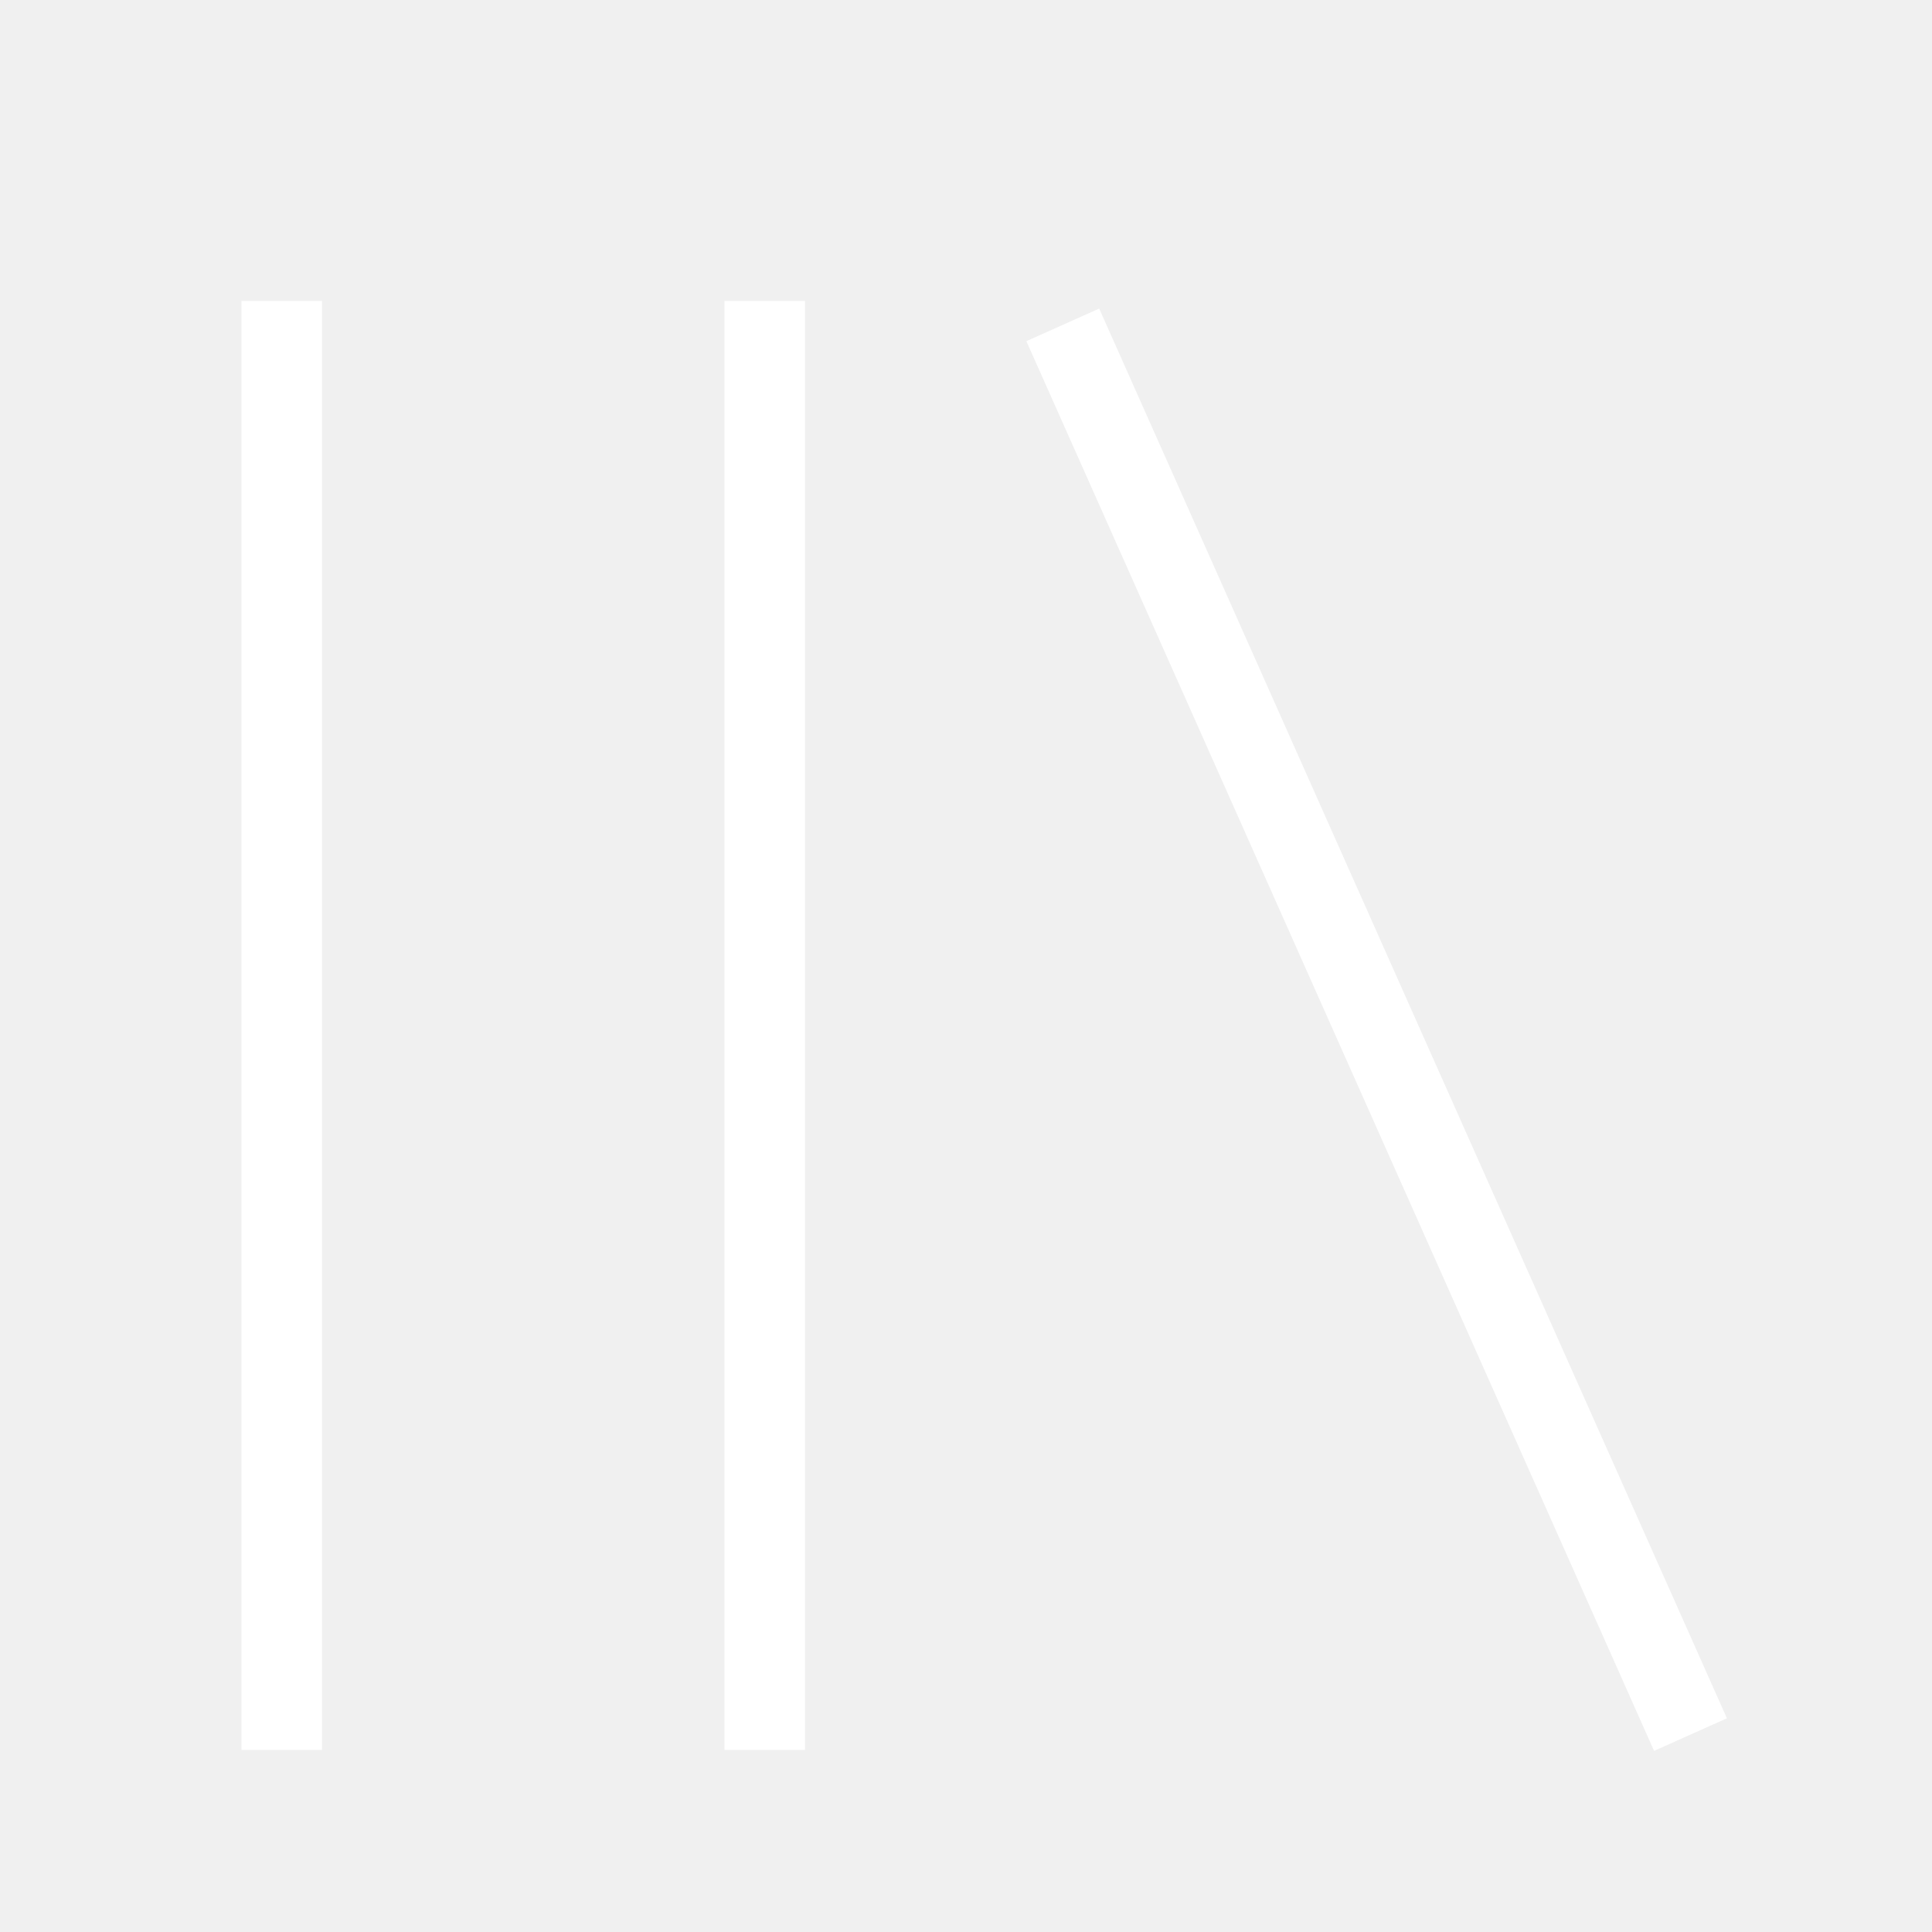
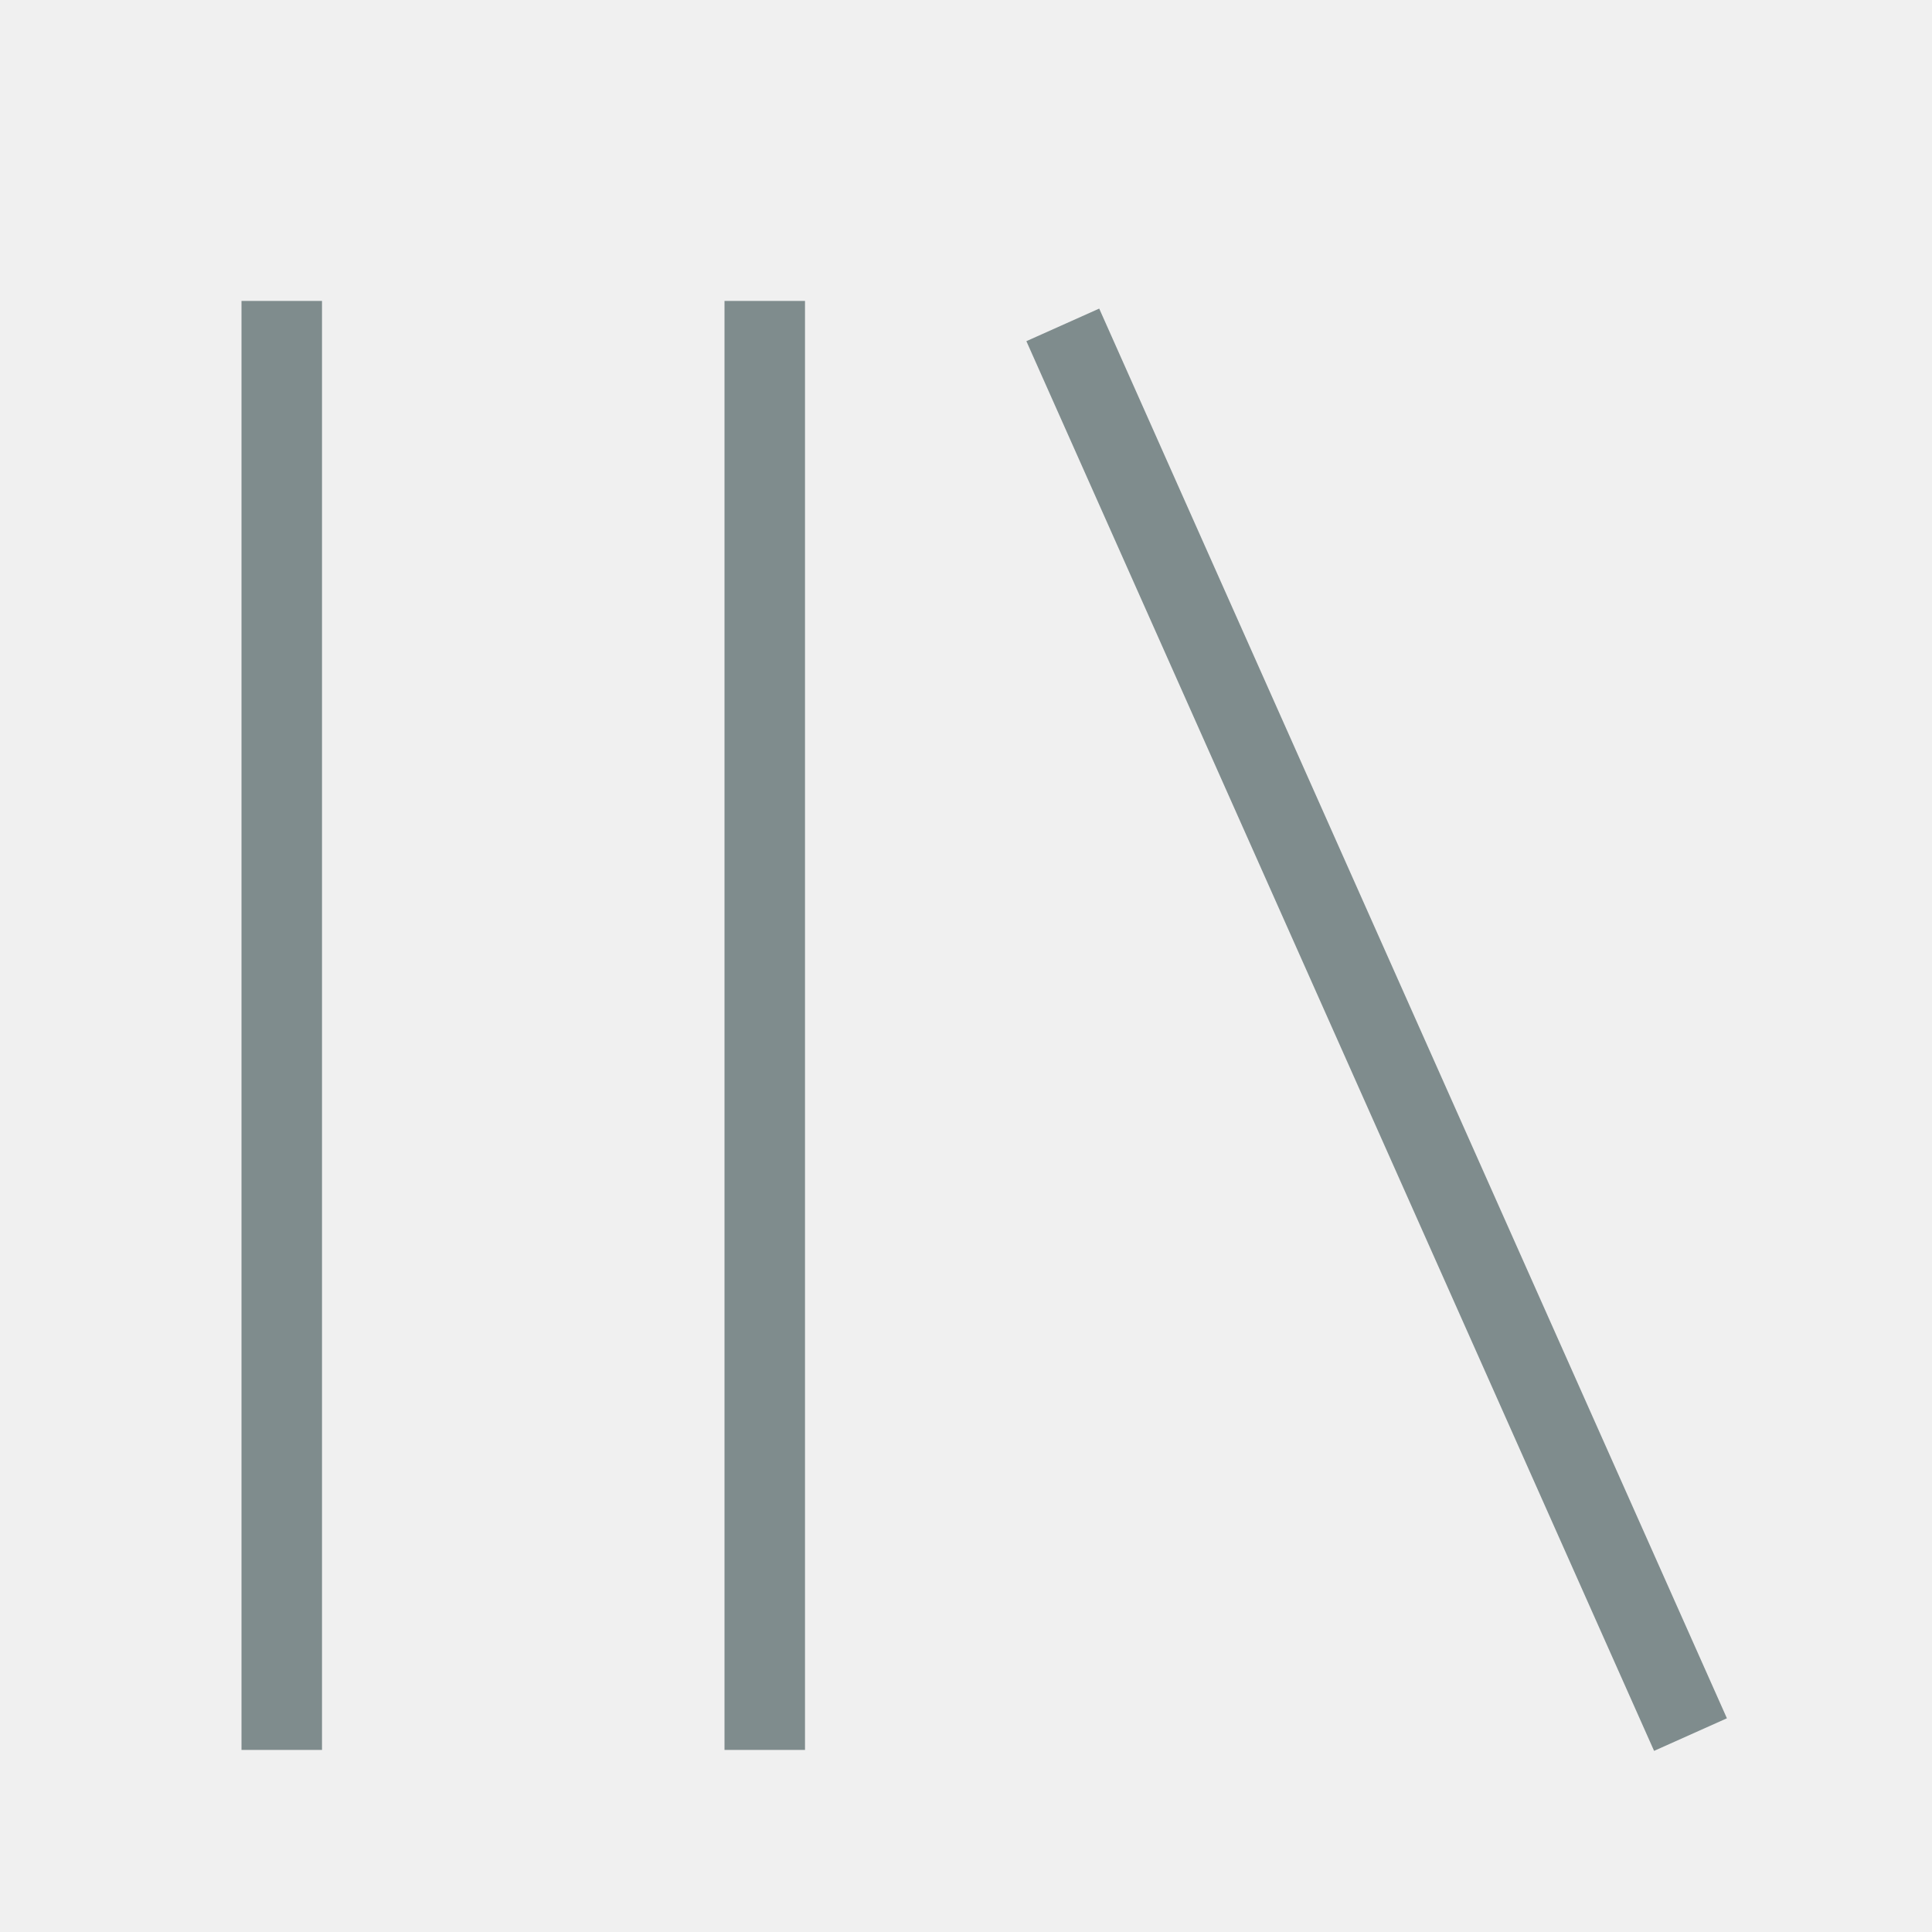
<svg xmlns="http://www.w3.org/2000/svg" viewBox="0 0 512 512">
-   <path d="M291.301 81.778l166.349 373.587-19.301 8.635-166.349-373.587zM64 463.746v-384h21.334v384h-21.334zM192 463.746v-384h21.334v384h-21.334z" fill="#ffffff" />
+   <path d="M291.301 81.778l166.349 373.587-19.301 8.635-166.349-373.587zM64 463.746v-384h21.334v384h-21.334zM192 463.746v-384h21.334v384h-21.334z" fill="#7F8C8D" />
</svg>
